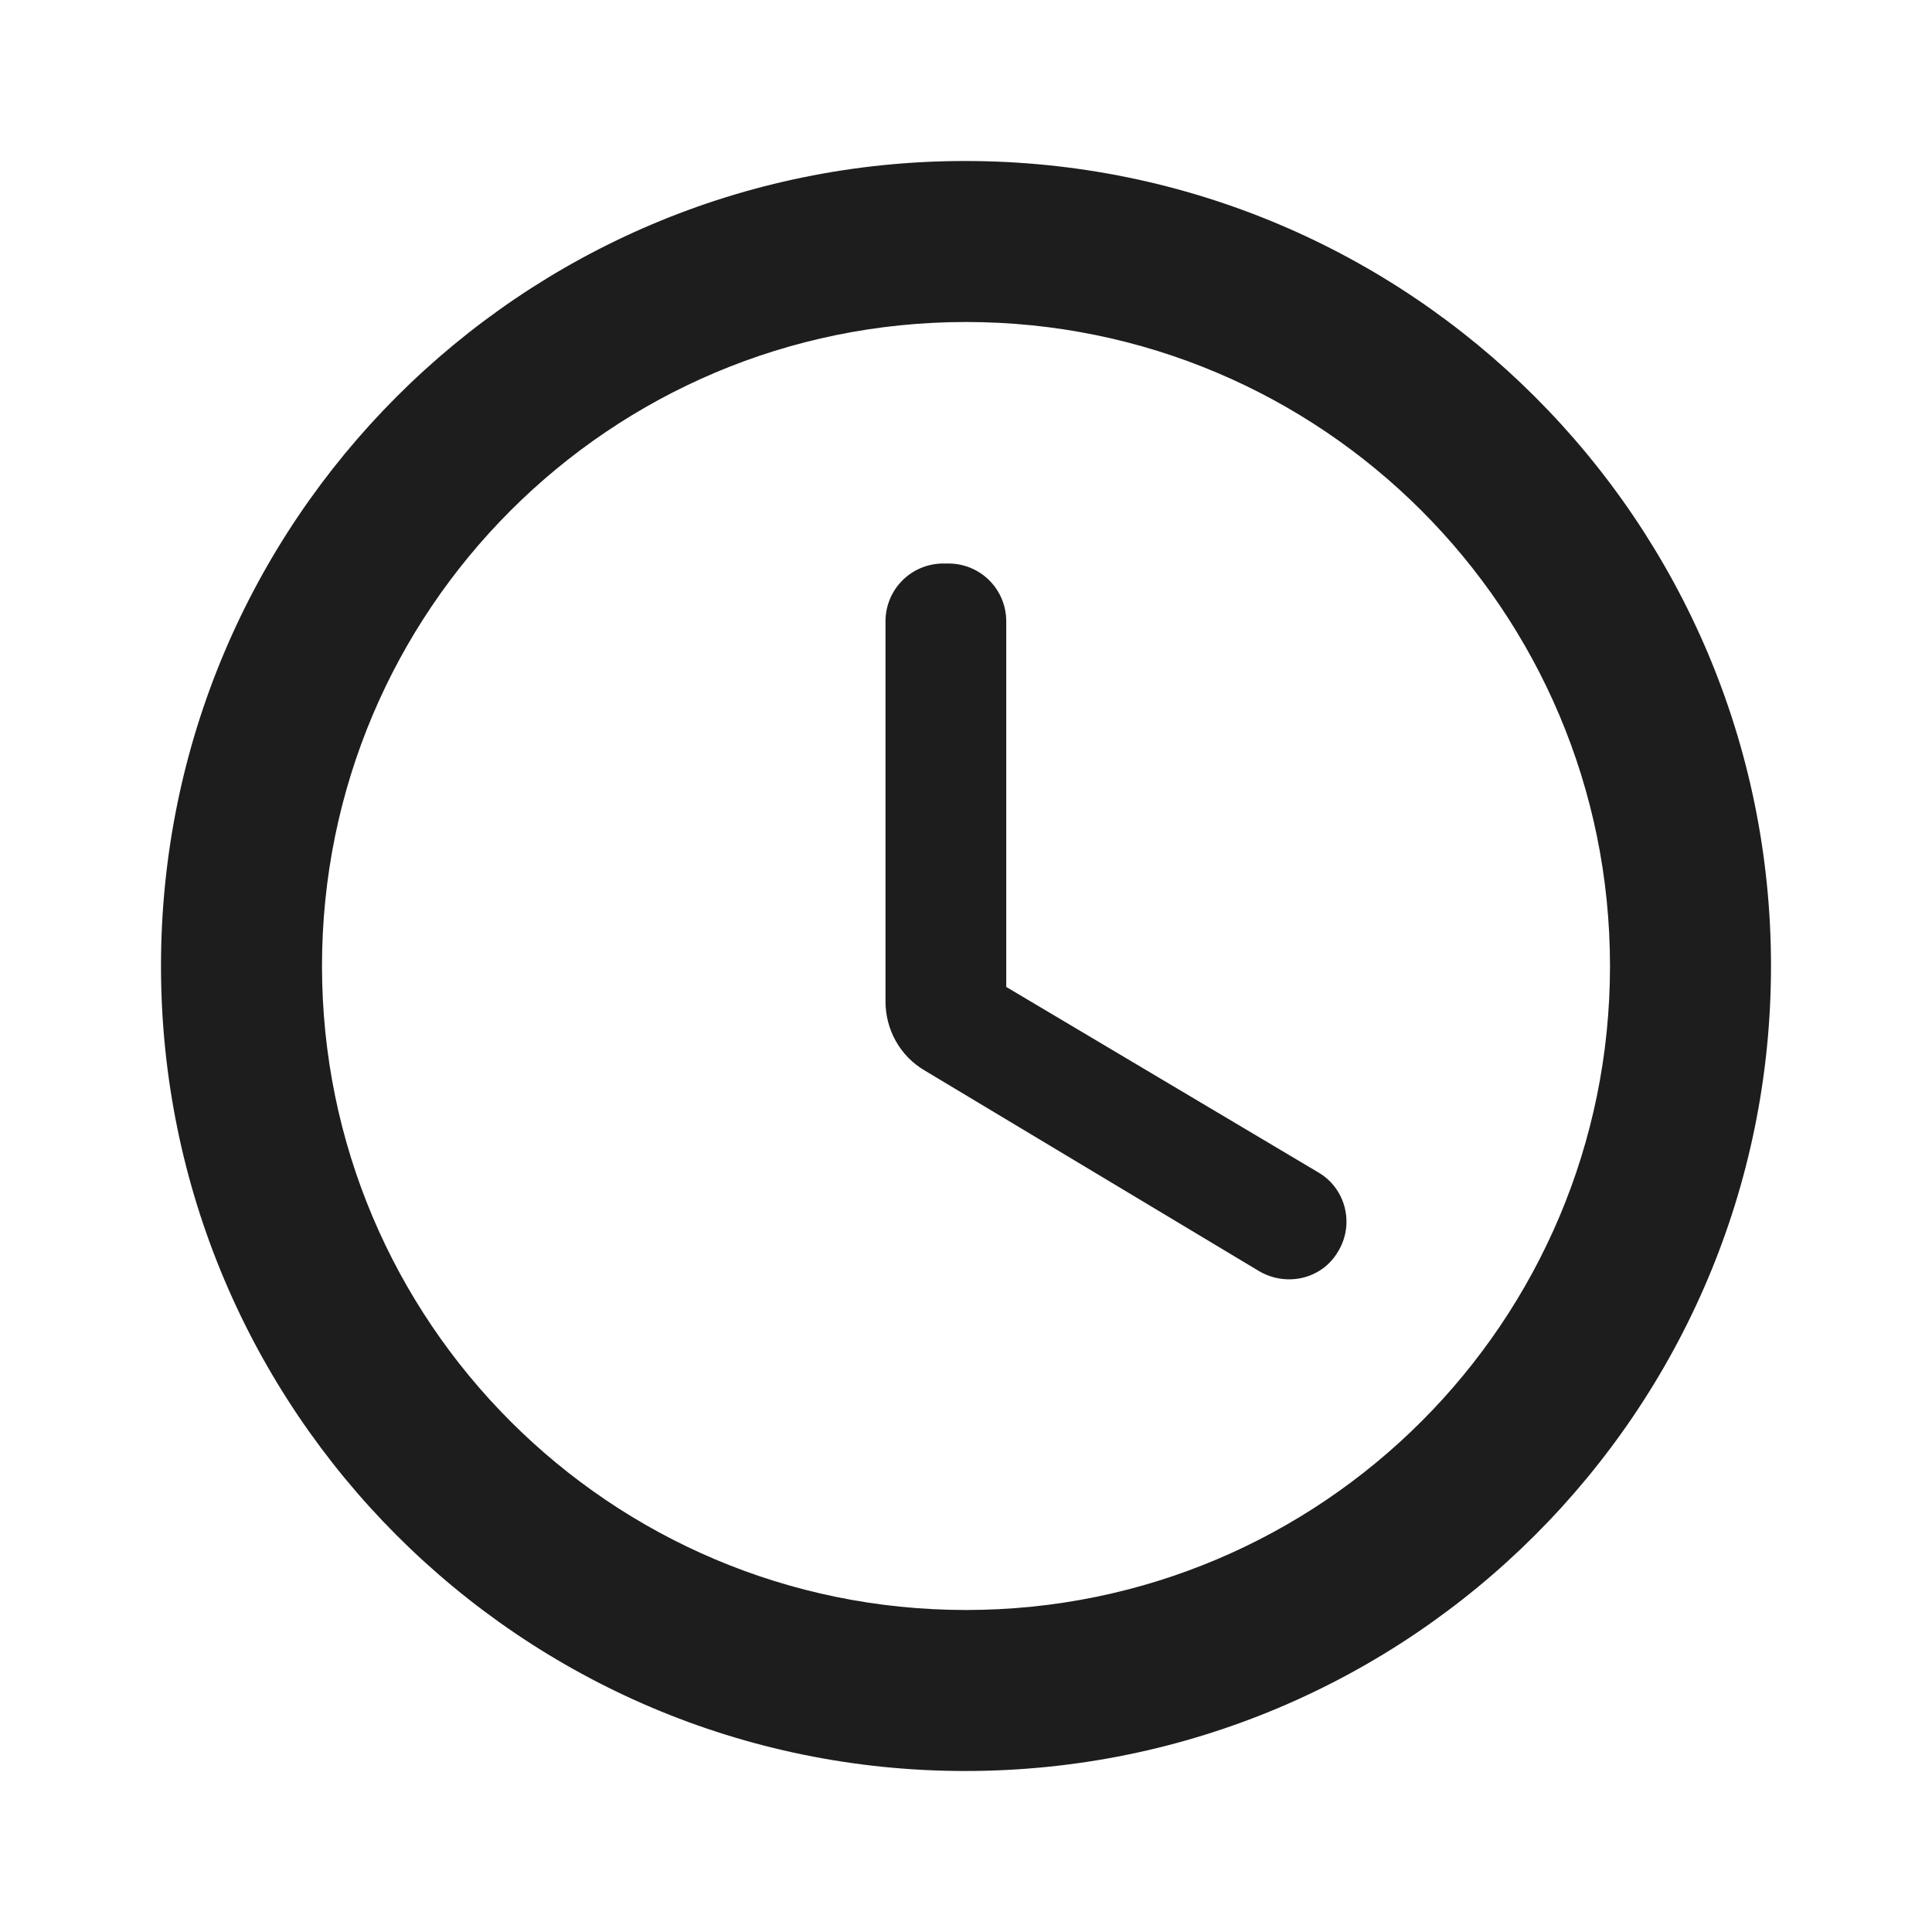
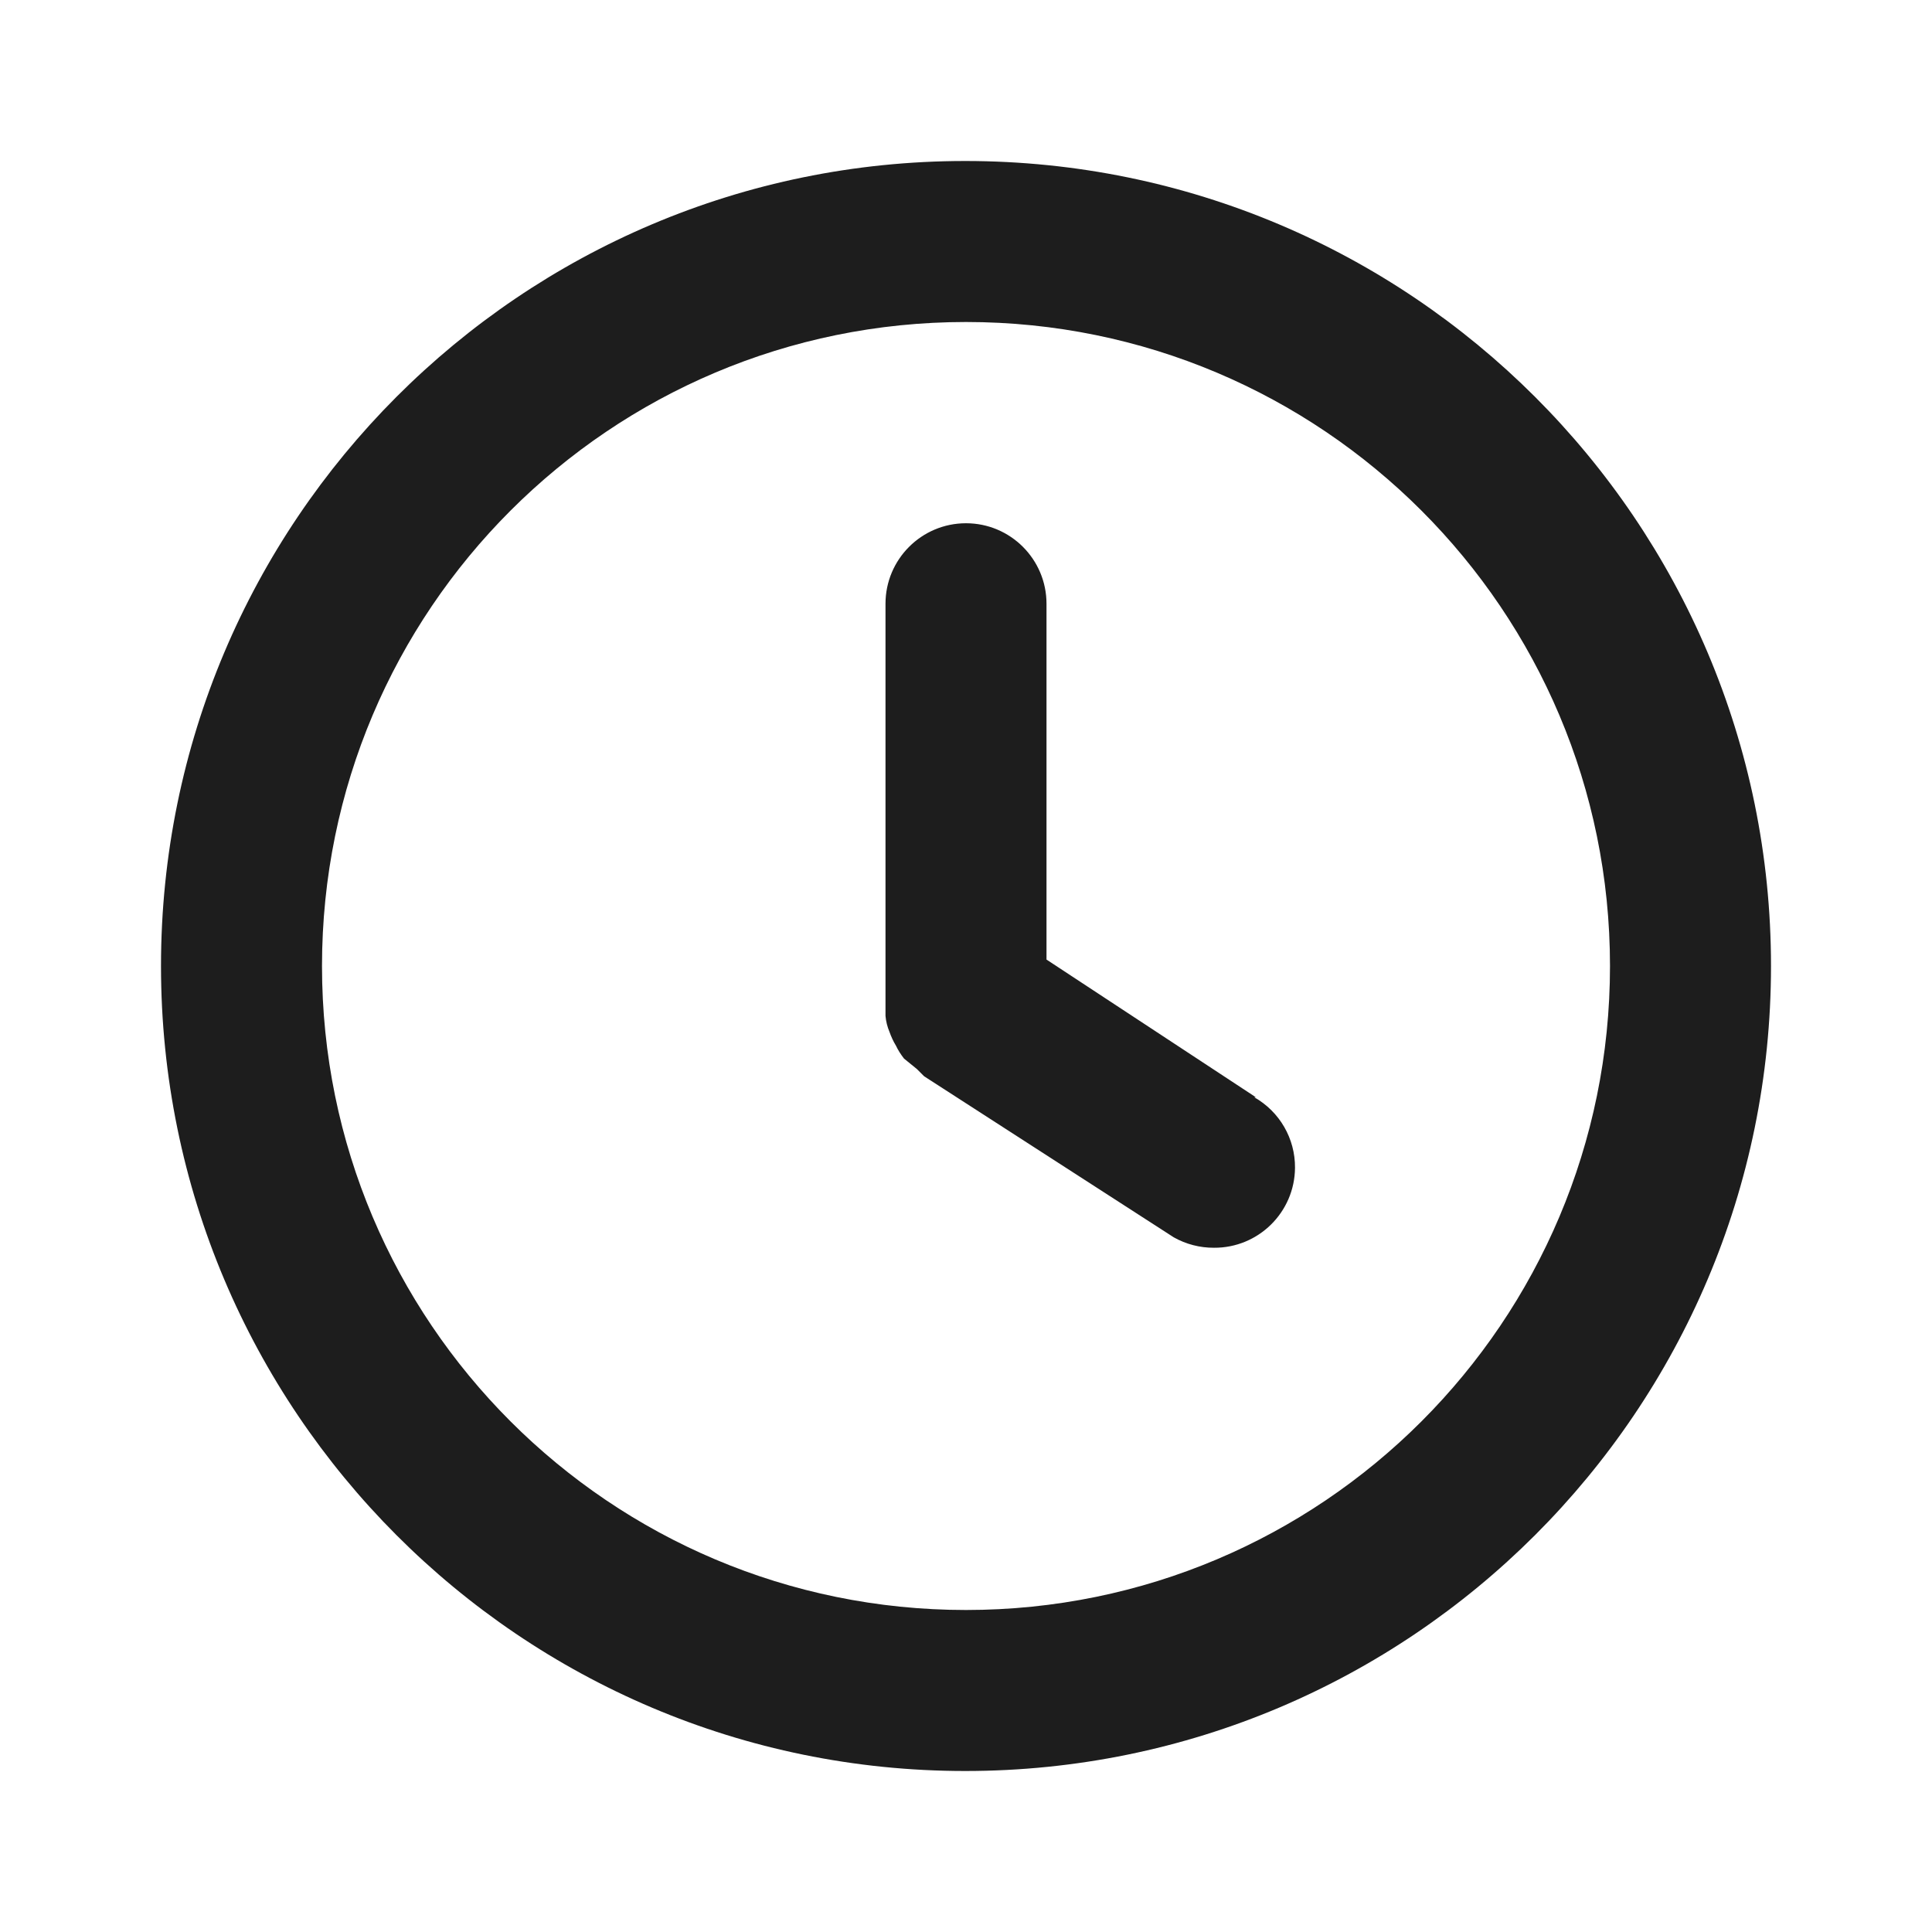
- <svg xmlns="http://www.w3.org/2000/svg" width="24px" height="24px" viewBox="0 0 24 24" version="1.1">
-   <g id="Icons" stroke="none" stroke-width="1" fill="none" fill-rule="evenodd">
-     <path d="M11.99,2 C6.47,2 2,6.48 2,12 C2,17.52 6.47,22 11.99,22 C17.52,22 22,17.52 22,12 C22,6.48 17.52,2 11.99,2 Z M12,20 C7.58,20 4,16.42 4,12 C4,7.58 7.58,4 12,4 C16.42,4 20,7.58 20,12 C20,16.42 16.42,20 12,20 Z M11.78,7 L11.72,7 C11.32,7 11,7.32 11,7.72 L11,12.44 C11,12.79 11.18,13.12 11.49,13.3 L15.64,15.79 C15.98,15.99 16.42,15.89 16.62,15.55 C16.83,15.21 16.72,14.76 16.37,14.56 L12.5,12.26 L12.5,7.72 C12.5,7.32 12.18,7 11.78,7 L11.78,7 Z" id="Shape" fill="#1D1D1D" />
-   </g>
+ <svg xmlns="http://www.w3.org/2000/svg" width="24" height="24" viewBox="0 0 24 24">
+   <path fill="#1D1D1D" fill-rule="evenodd" d="M11.99,2 C17.52,2 22,6.48 22,12 C22,17.52 17.52,22 11.99,22 C6.47,22 2,17.52 2,12 C2,6.48 6.47,2 11.99,2 Z M12,20 C16.42,20 20,16.42 20,12 C20,7.58 16.42,4 12,4 C7.58,4 4,7.58 4,12 C4,16.42 7.58,20 12,20 Z M15.6,13.63 L15.58,13.63 C15.896,13.809 16.09,14.144 16.087,14.507 C16.083,15.059 15.632,15.504 15.08,15.5 C14.905,15.501 14.732,15.456 14.58,15.37 L11.48,13.37 L11.39,13.28 L11.23,13.15 C11.191,13.1 11.157,13.047 11.13,12.99 C11.097,12.936 11.071,12.879 11.05,12.82 C11.023,12.756 11.006,12.689 11,12.62 L11,12.5 L11,7.5 C11,6.948 11.448,6.5 12,6.5 C12.552,6.5 13,6.948 13,7.5 L13,11.92 L15.6,13.63 Z" />
</svg>
